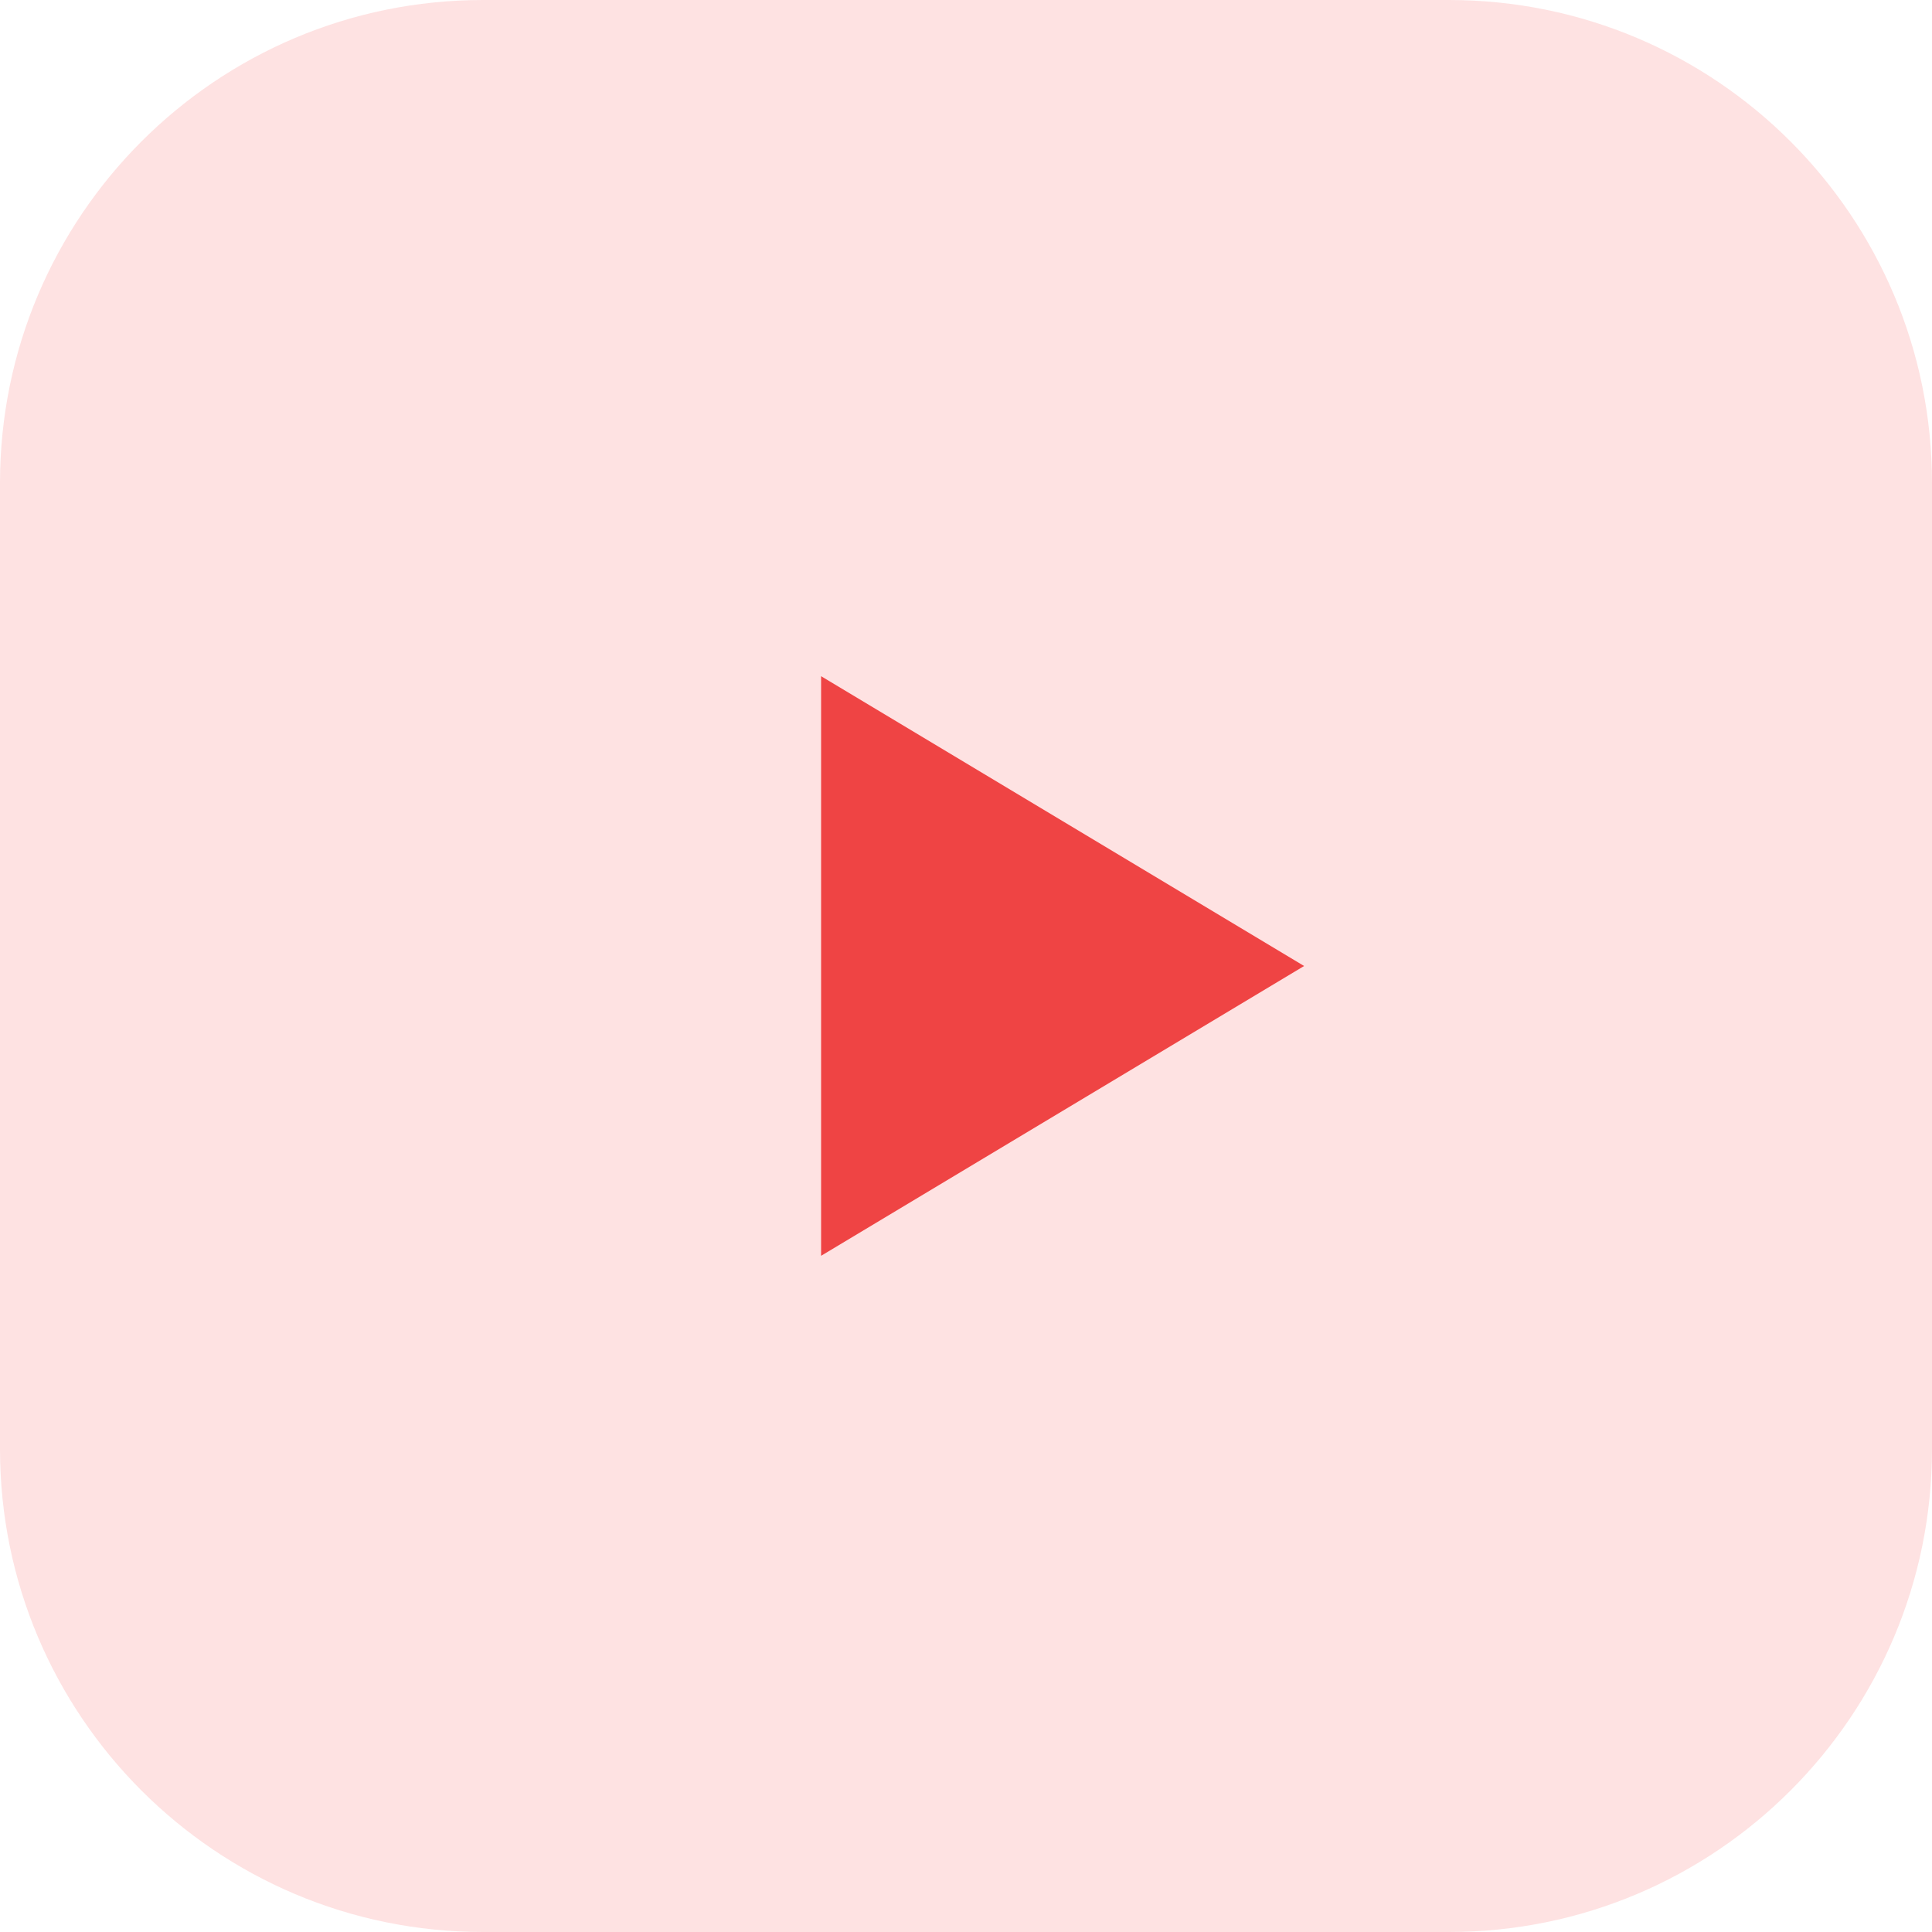
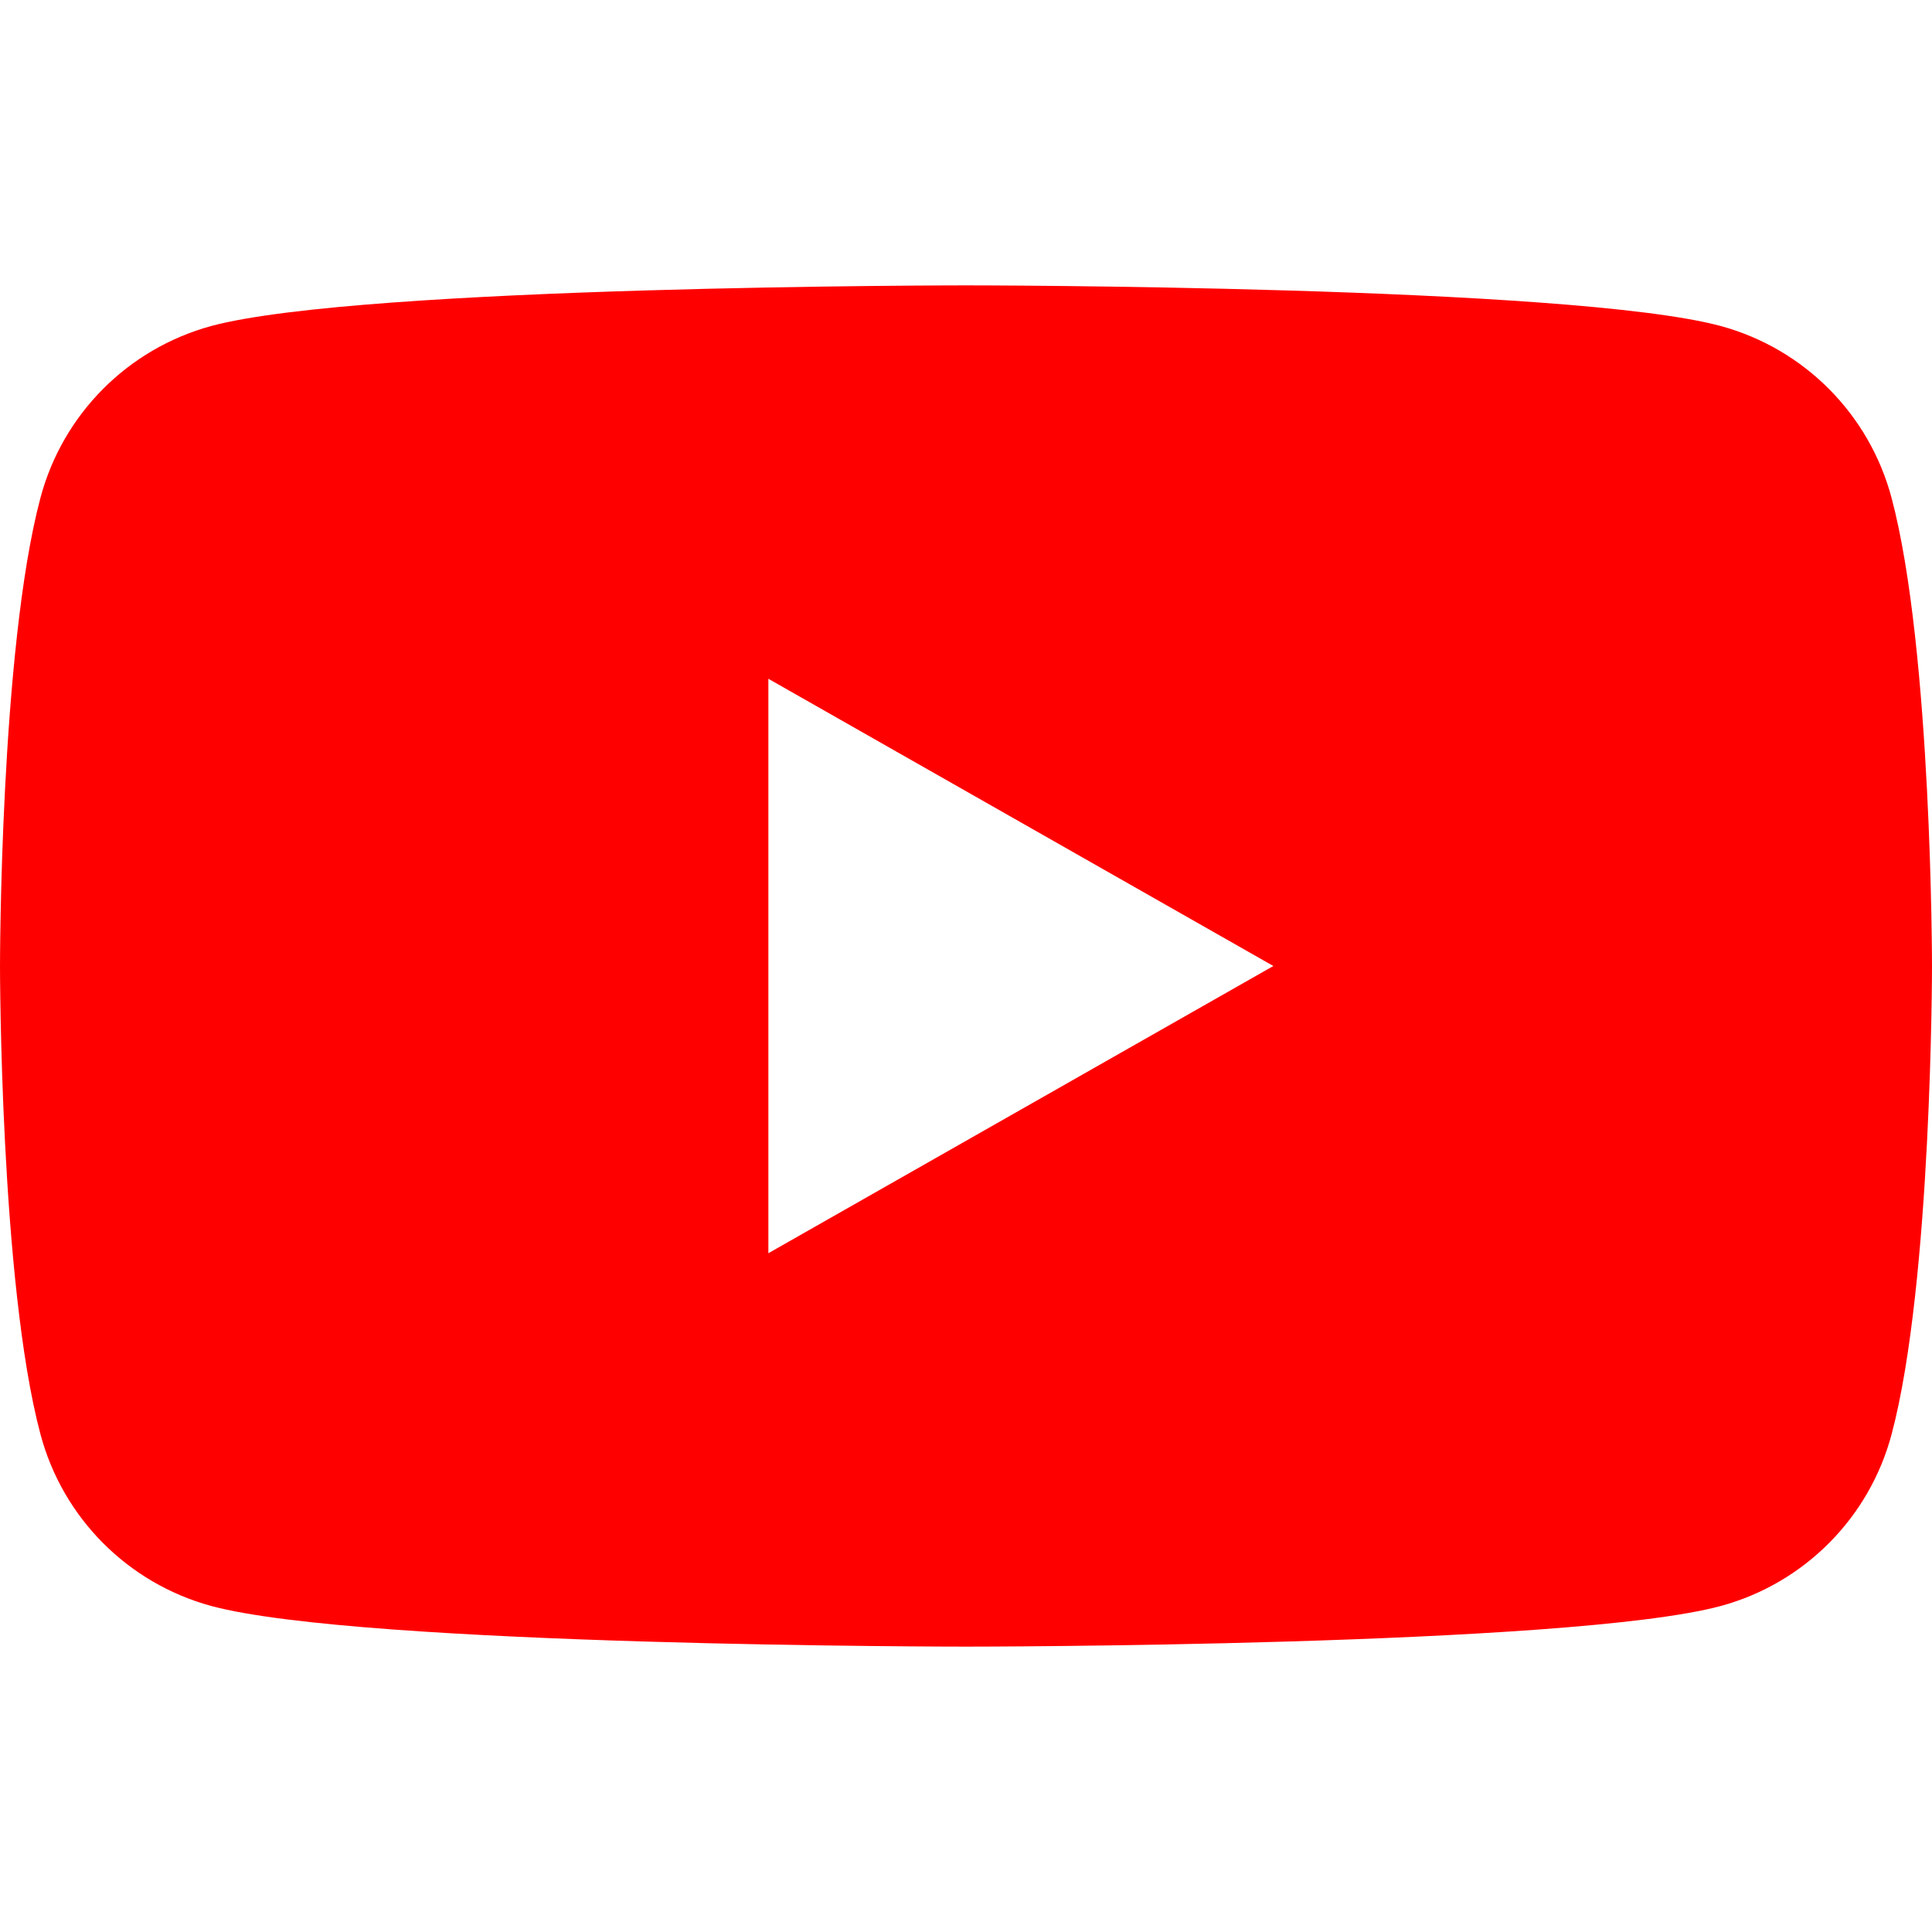
- <svg xmlns="http://www.w3.org/2000/svg" width="40" height="40" viewBox="0 0 40 40">
-   <rect width="40" height="40" rx="10" fill="#fee2e2" />
-   <path d="M17 14L27 20L17 26V14Z" fill="#ef4444" />
+ <svg xmlns="http://www.w3.org/2000/svg" fill="#FF0000" role="img" viewBox="0 0 24 24">
+   <path d="M23.498 6.186a3.016 3.016 0 0 0-2.122-2.136C19.505 3.545 12 3.545 12 3.545s-7.505 0-9.377.505A3.017 3.017 0 0 0 .502 6.186C0 8.07 0 12 0 12s0 3.93.502 5.814a3.016 3.016 0 0 0 2.122 2.136c1.871.505 9.376.505 9.376.505s7.505 0 9.377-.505a3.015 3.015 0 0 0 2.122-2.136C24 15.93 24 12 24 12s0-3.93-.502-5.814zM9.545 15.568V8.432L15.818 12l-6.273 3.568z" />
</svg>
